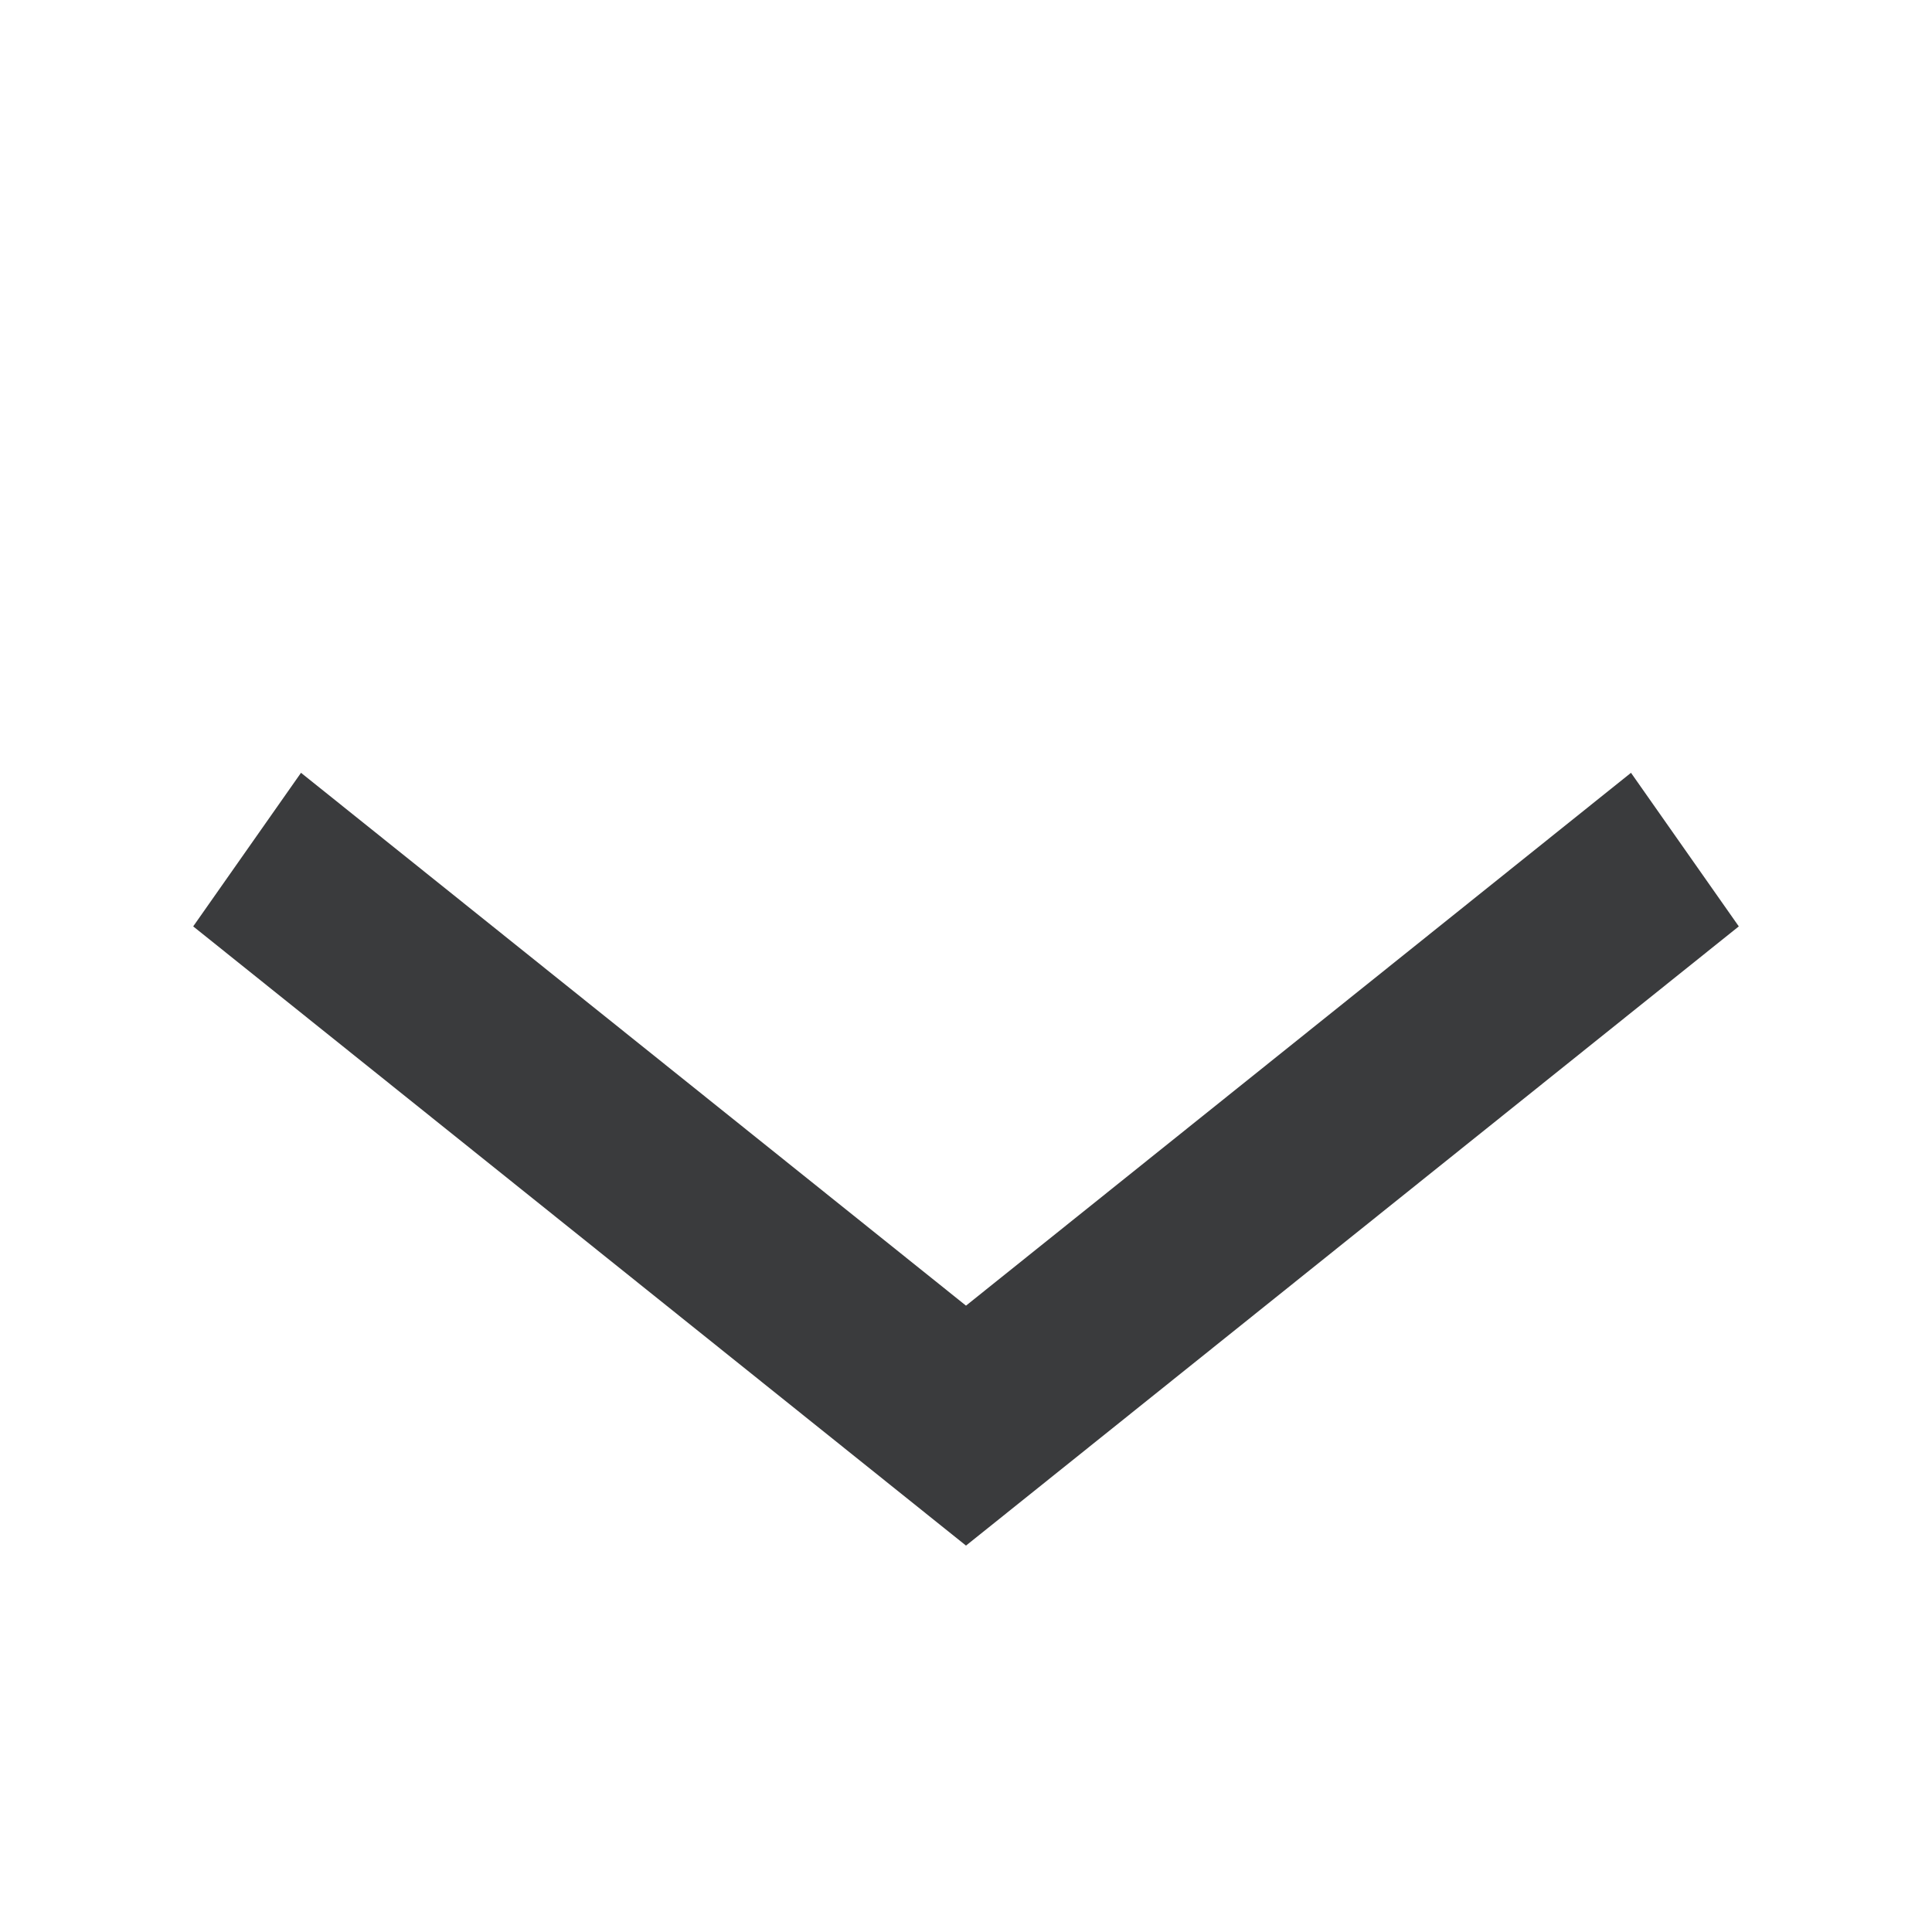
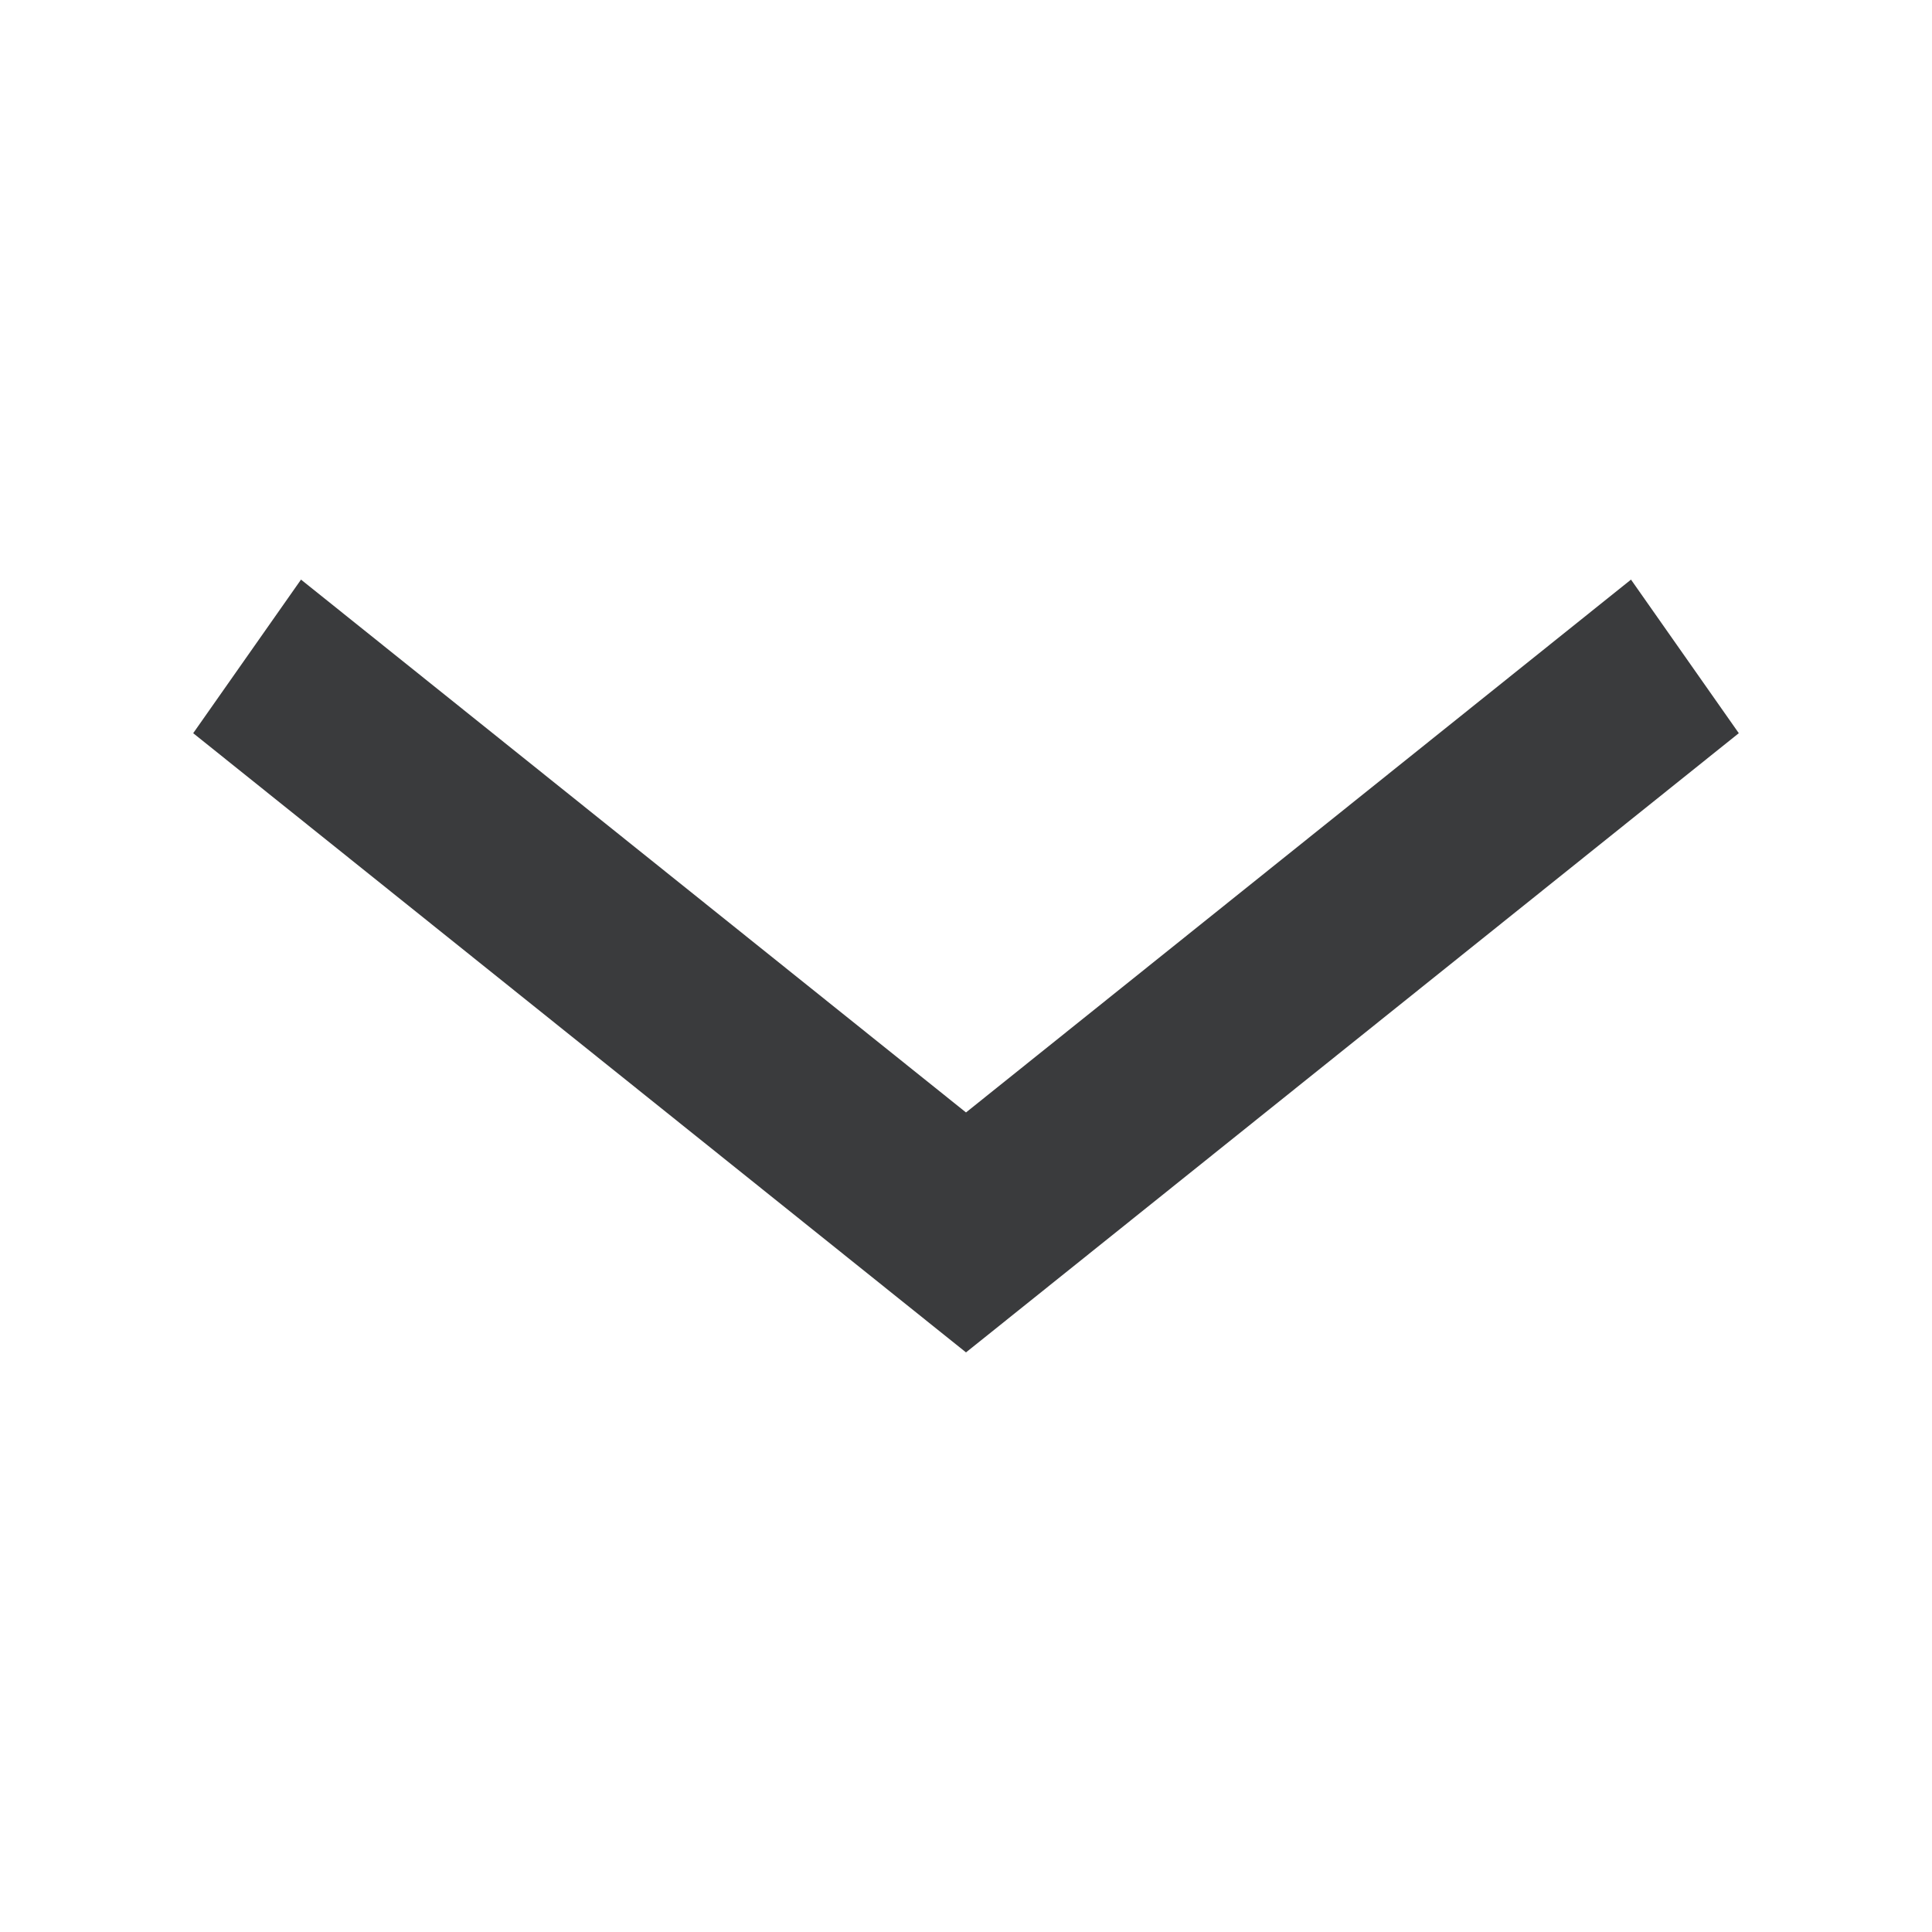
<svg xmlns="http://www.w3.org/2000/svg" width="10" height="10" viewBox="0 0 10 10" fill="none">
-   <path fill-rule="evenodd" clip-rule="evenodd" d="M5 6.758L1.558 4L1 4.795L5 8L9 4.795L8.442 4L5 6.758Z" fill="#3A3B3D" />
+   <path fill-rule="evenodd" clip-rule="evenodd" d="M5 5.758L1.558 3L1 3.795L5 7L9 3.795L8.442 3L5 5.758Z" fill="#3A3B3D" />
</svg>
